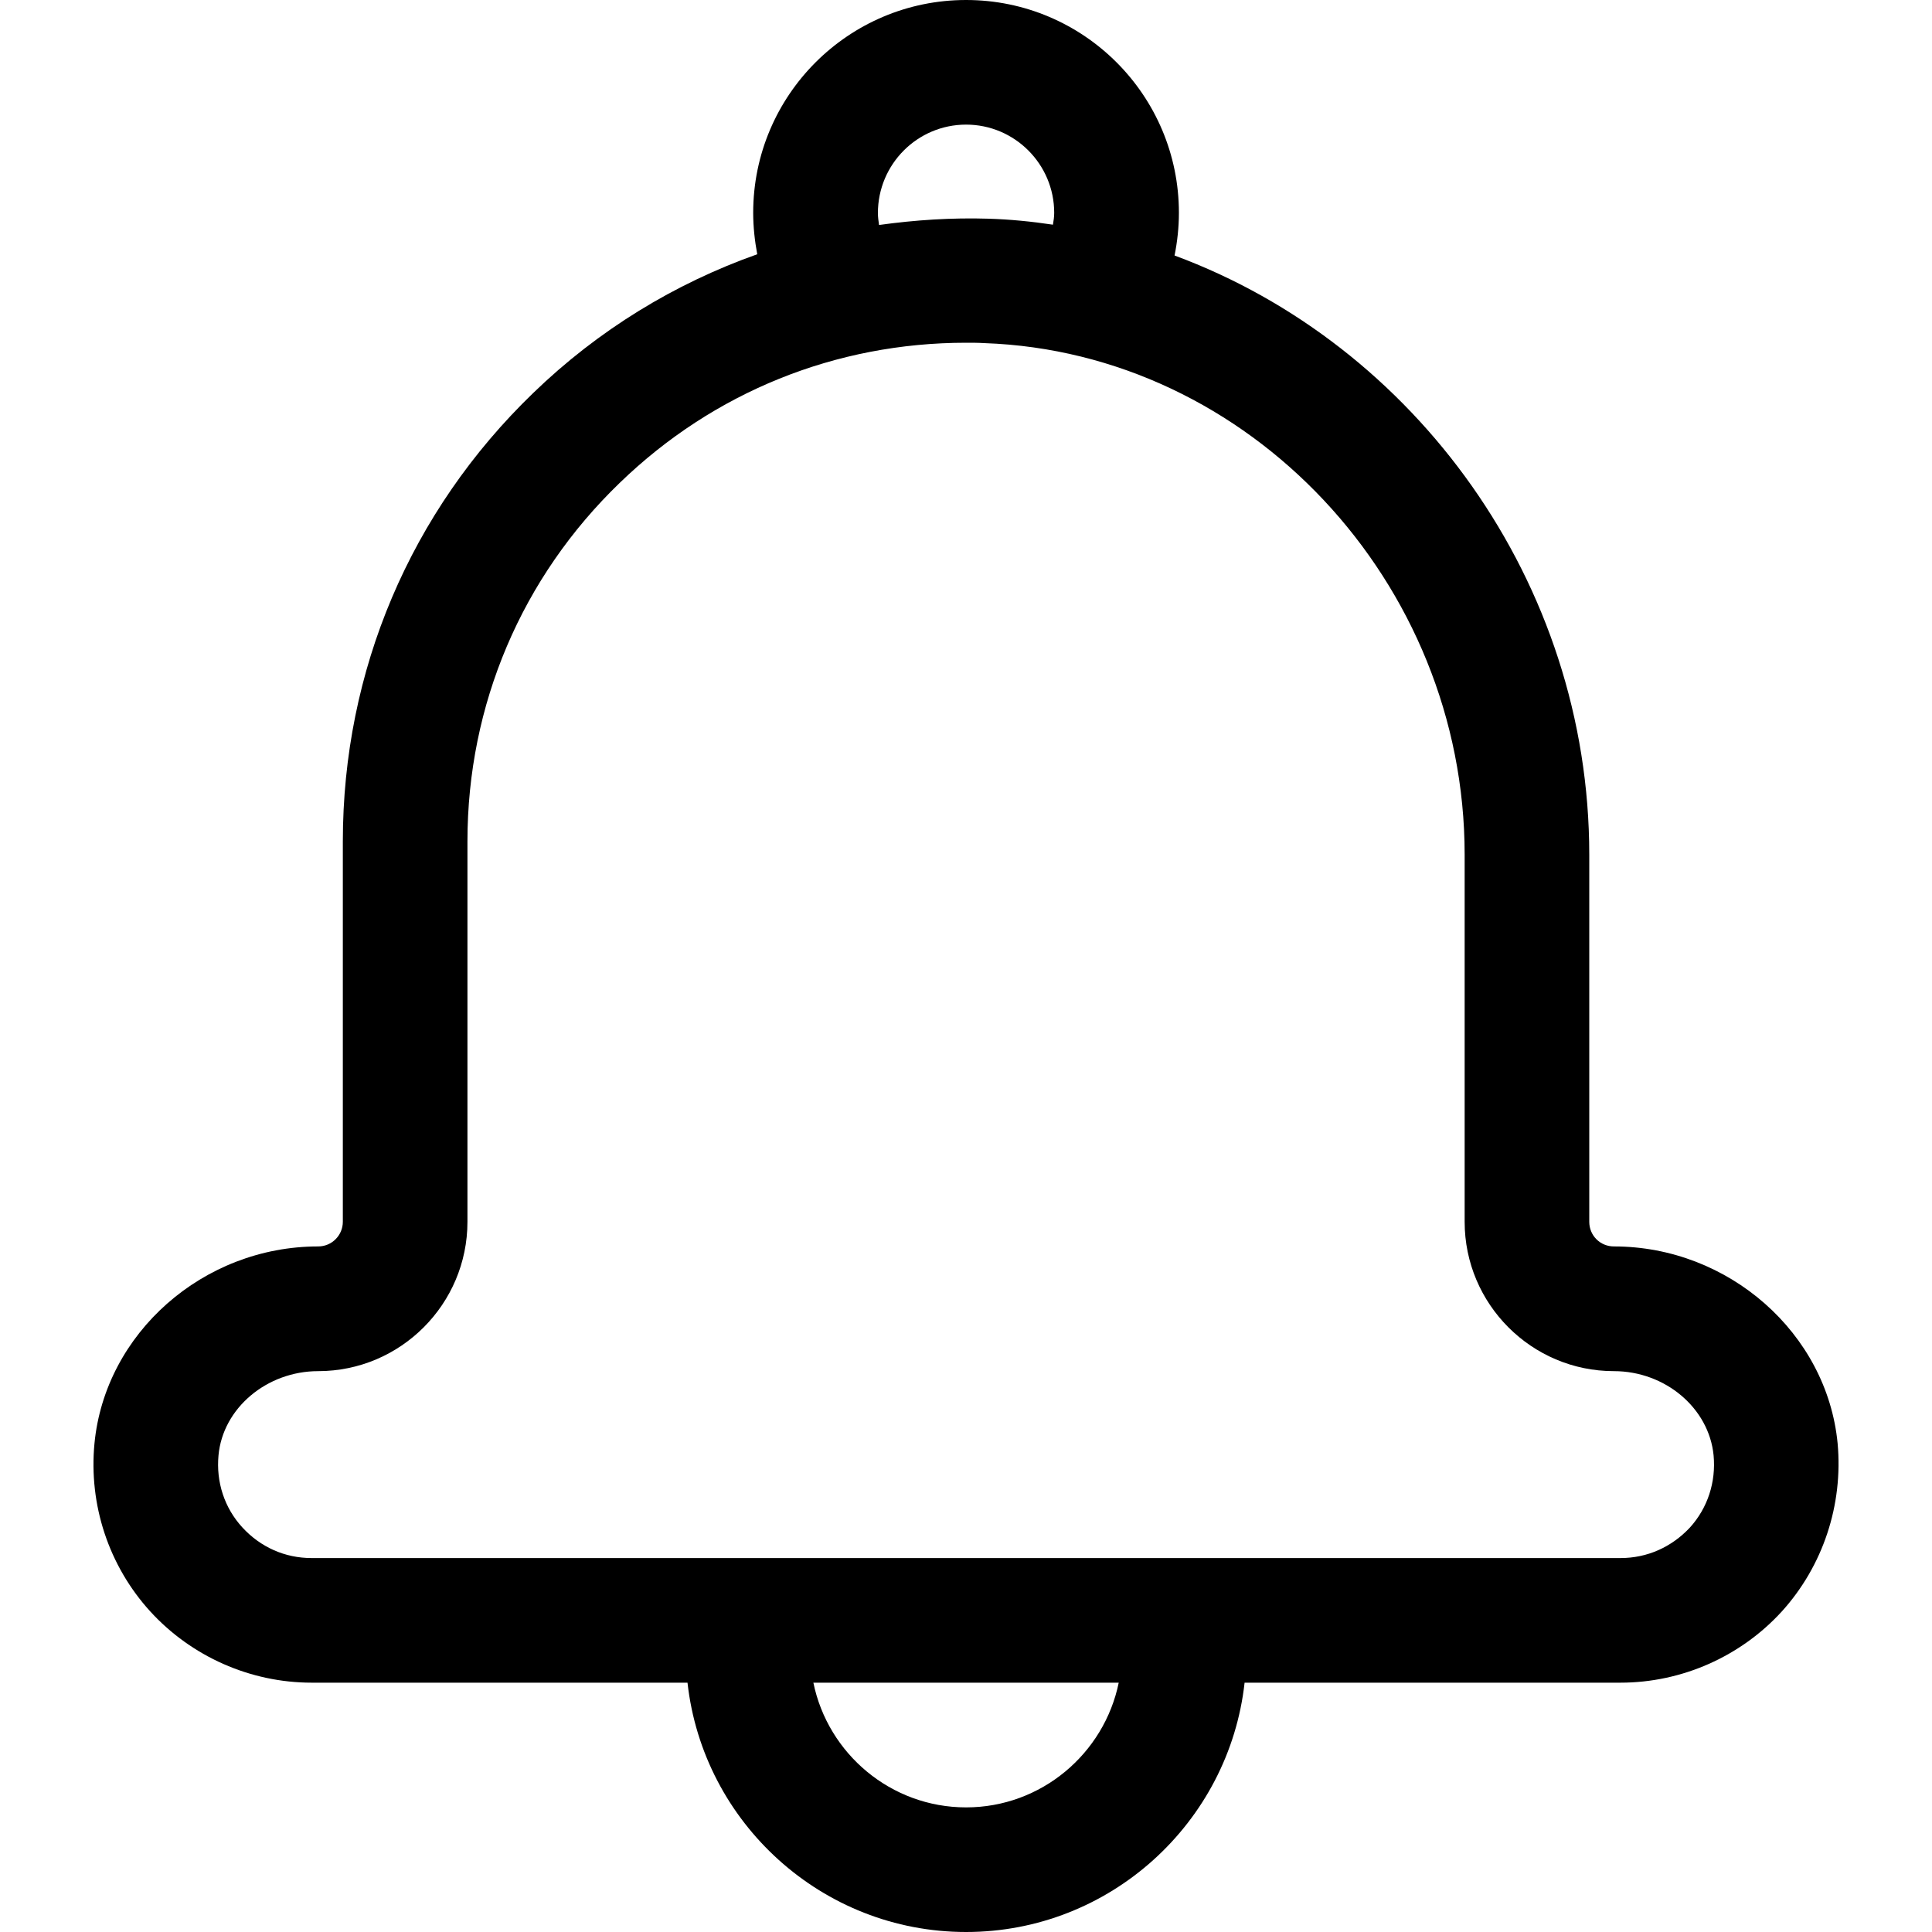
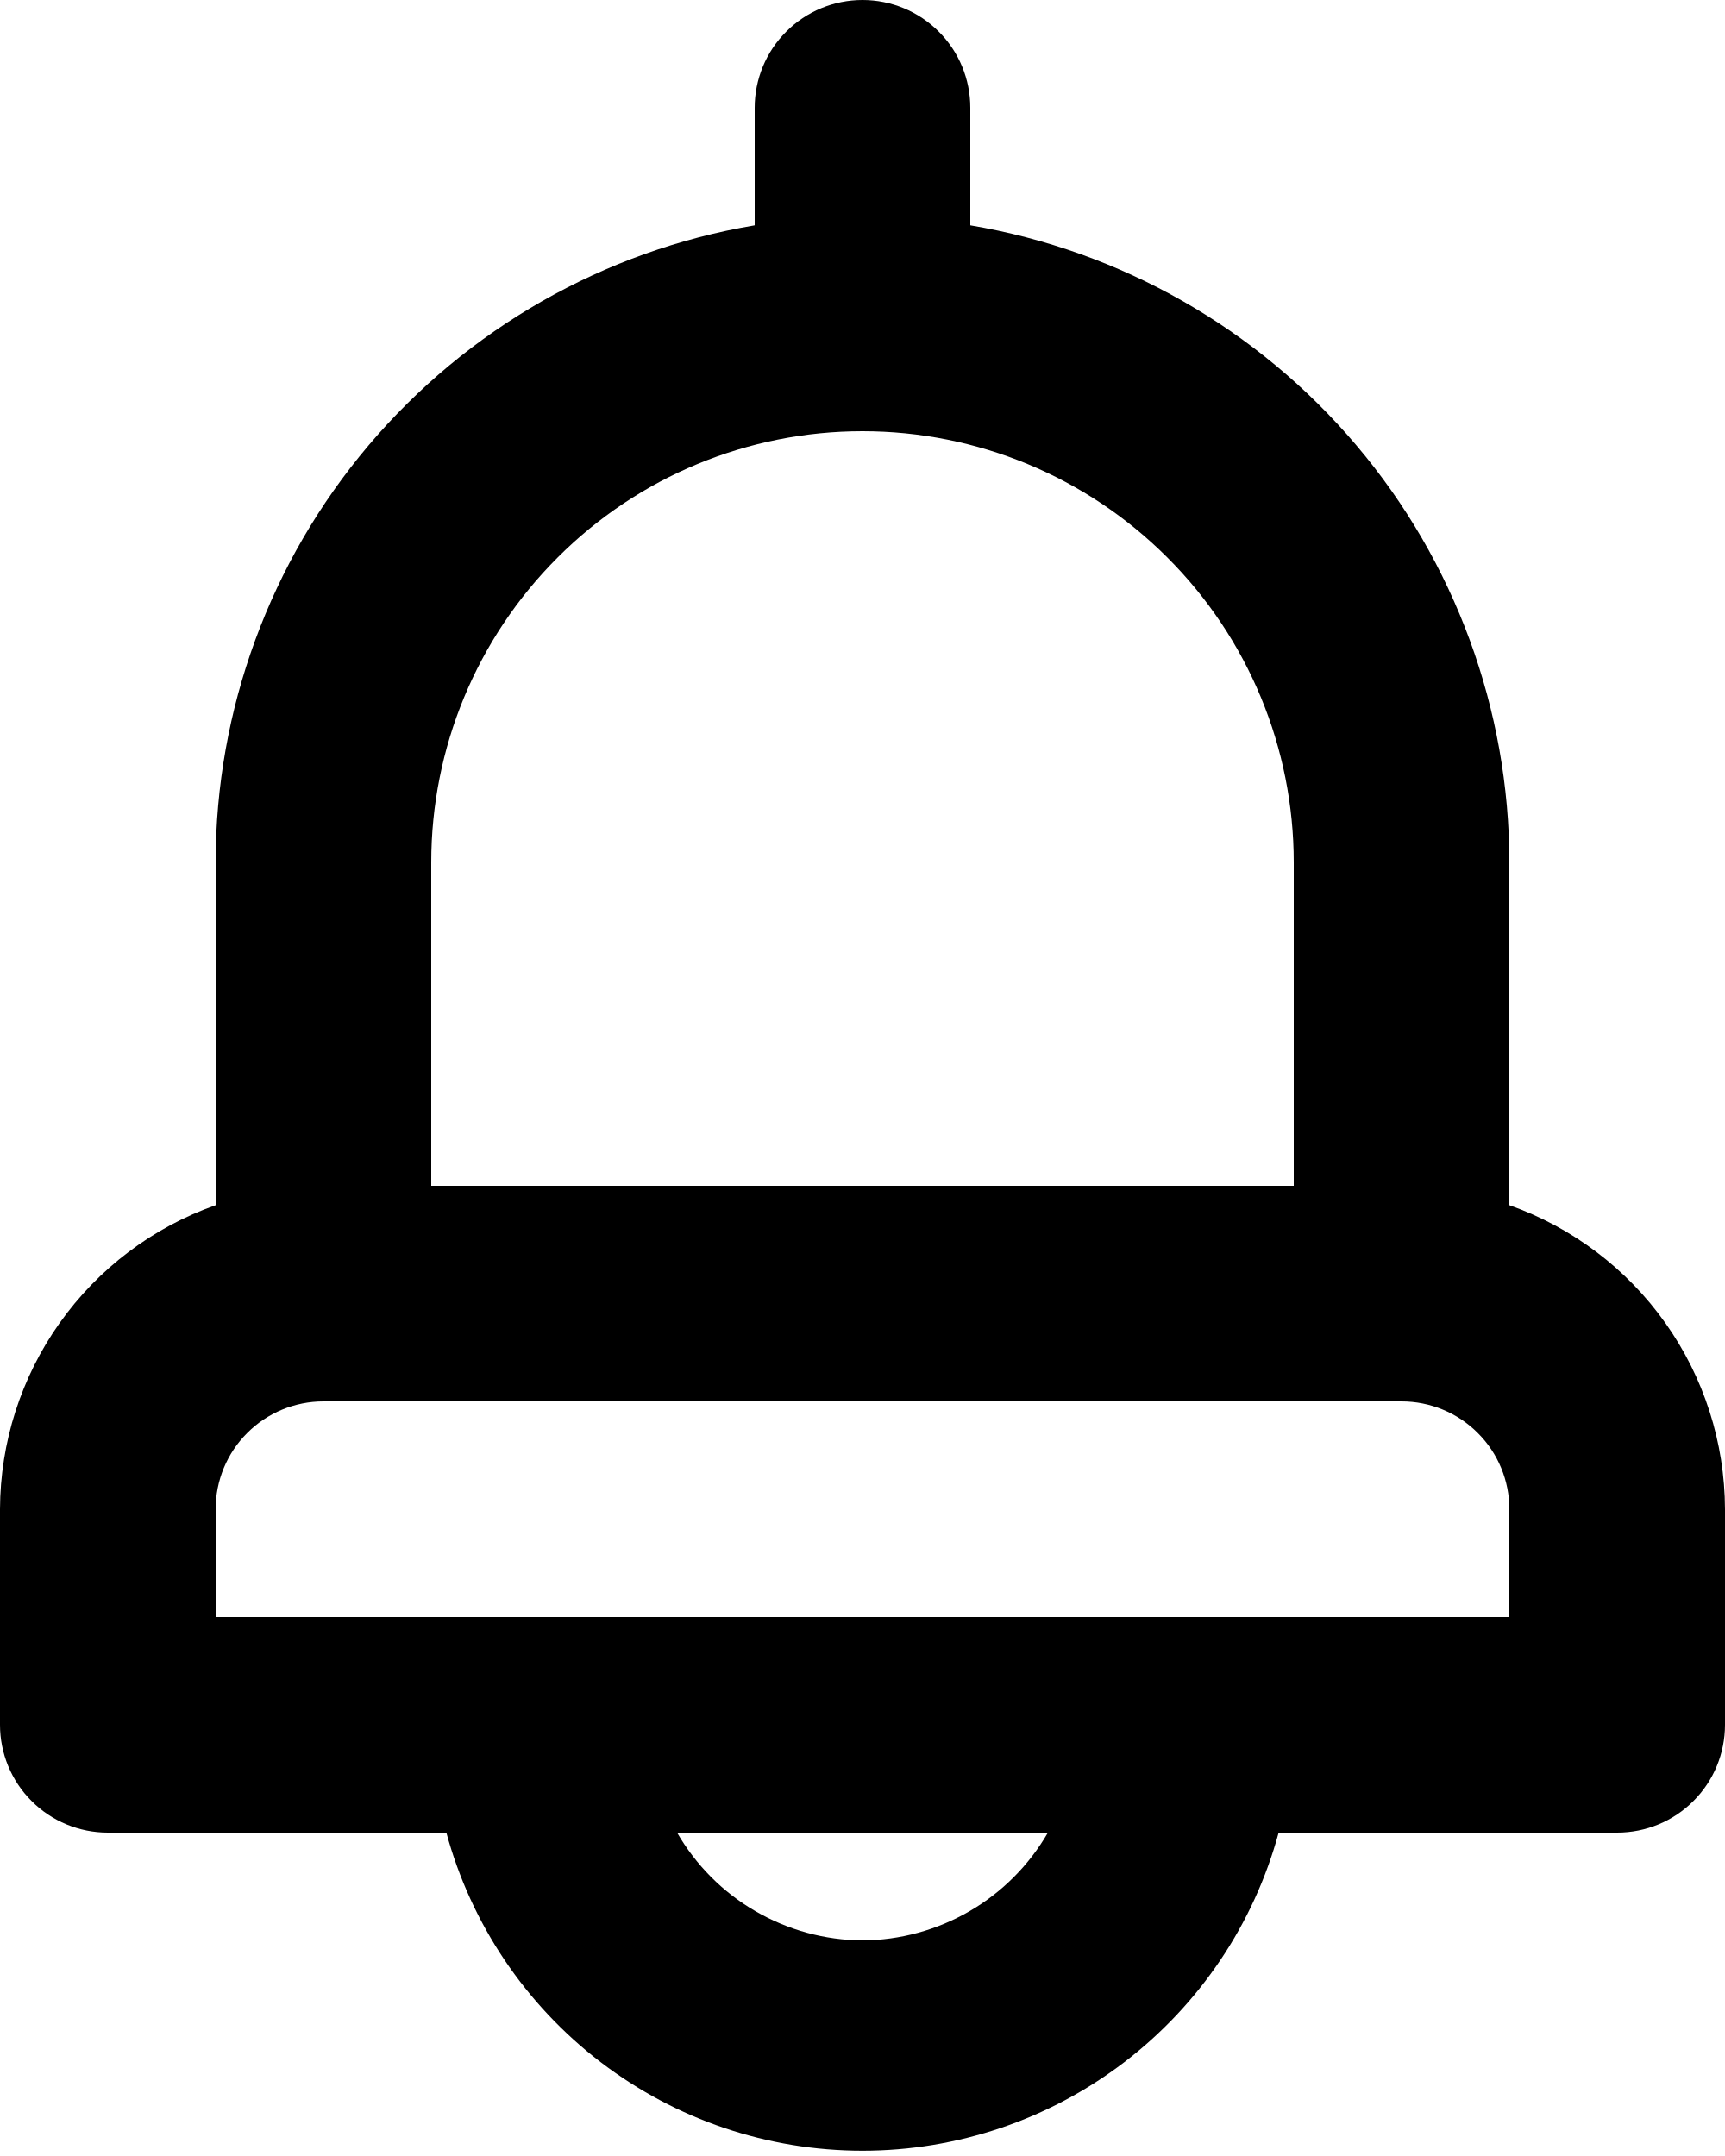
- <svg xmlns="http://www.w3.org/2000/svg" width="20" height="20" viewBox="0 0 20 20">
-   <path d="M16.452 12.648V8.848C16.452 6.026 14.646 3.565 12.159 2.645C12.188 2.5 12.204 2.352 12.204 2.203C12.204 0.987 11.217 0 10.001 0C8.784 0 7.797 0.987 7.797 2.203C7.797 2.348 7.813 2.494 7.839 2.632C6.984 2.935 6.194 3.416 5.52 4.068C4.249 5.294 3.549 6.942 3.549 8.71V12.648C3.549 12.787 3.436 12.903 3.294 12.903C2.104 12.903 1.088 13.8 0.978 14.942C0.917 15.578 1.126 16.21 1.555 16.681C1.981 17.148 2.591 17.419 3.226 17.419H7.117C7.278 18.868 8.51 20 10.001 20C11.491 20 12.723 18.868 12.884 17.419H16.775C17.41 17.419 18.02 17.148 18.446 16.681C18.872 16.21 19.081 15.578 19.023 14.942C18.913 13.8 17.894 12.903 16.707 12.903C16.565 12.903 16.452 12.79 16.452 12.648ZM10.001 1.29C10.504 1.29 10.913 1.7 10.913 2.203C10.913 2.245 10.907 2.284 10.9 2.326C10.681 2.293 10.459 2.271 10.236 2.264C9.852 2.252 9.475 2.277 9.1 2.329C9.094 2.287 9.088 2.248 9.088 2.206C9.088 1.7 9.497 1.29 10.001 1.29ZM10.001 18.71C9.223 18.71 8.571 18.155 8.42 17.419H11.581C11.43 18.155 10.778 18.71 10.001 18.71ZM17.739 15.065C17.765 15.342 17.678 15.61 17.494 15.813C17.304 16.016 17.052 16.129 16.775 16.129H3.226C2.949 16.129 2.697 16.016 2.51 15.813C2.323 15.61 2.236 15.342 2.262 15.065C2.307 14.577 2.762 14.194 3.294 14.194C4.146 14.194 4.839 13.5 4.839 12.648V8.71C4.839 7.297 5.4 5.977 6.417 4.997C7.388 4.058 8.652 3.548 10.001 3.548C10.065 3.548 10.126 3.548 10.191 3.552C12.93 3.648 15.162 6.026 15.162 8.848V12.648C15.162 13.5 15.855 14.194 16.707 14.194C17.239 14.194 17.691 14.577 17.739 15.065Z" />
+ <svg xmlns="http://www.w3.org/2000/svg" width="16" height="20" viewBox="0 0 16 20">
+   <path d="M14 11.18V8C13.999 6.583 13.496 5.212 12.581 4.131C11.665 3.049 10.397 2.326 9 2.09V1C9 0.735 8.895 0.48 8.707 0.293C8.52 0.105 8.265 0 8 0C7.735 0 7.48 0.105 7.293 0.293C7.105 0.48 7 0.735 7 1V2.09C5.603 2.326 4.335 3.049 3.419 4.131C2.504 5.212 2.001 6.583 2 8V11.18C1.416 11.386 0.911 11.768 0.553 12.273C0.195 12.778 0.002 13.381 0 14V16C0 16.265 0.105 16.52 0.293 16.707C0.48 16.895 0.735 17 1 17H4.14C4.37 17.847 4.873 18.595 5.571 19.129C6.268 19.662 7.122 19.951 8 19.951C8.878 19.951 9.732 19.662 10.429 19.129C11.127 18.595 11.63 17.847 11.86 17H15C15.265 17 15.52 16.895 15.707 16.707C15.895 16.52 16 16.265 16 16V14C15.998 13.381 15.805 12.778 15.447 12.273C15.089 11.768 14.584 11.386 14 11.18ZM4 8C4 6.939 4.421 5.922 5.172 5.172C5.922 4.421 6.939 4 8 4C9.061 4 10.078 4.421 10.828 5.172C11.579 5.922 12 6.939 12 8V11H4V8ZM8 18C7.651 17.998 7.309 17.904 7.007 17.729C6.705 17.554 6.455 17.302 6.28 17H9.72C9.545 17.302 9.295 17.554 8.993 17.729C8.691 17.904 8.349 17.998 8 18ZM14 15H2V14C2 13.735 2.105 13.48 2.293 13.293C2.48 13.105 2.735 13 3 13H13C13.265 13 13.52 13.105 13.707 13.293C13.895 13.48 14 13.735 14 14V15Z" />
</svg>
